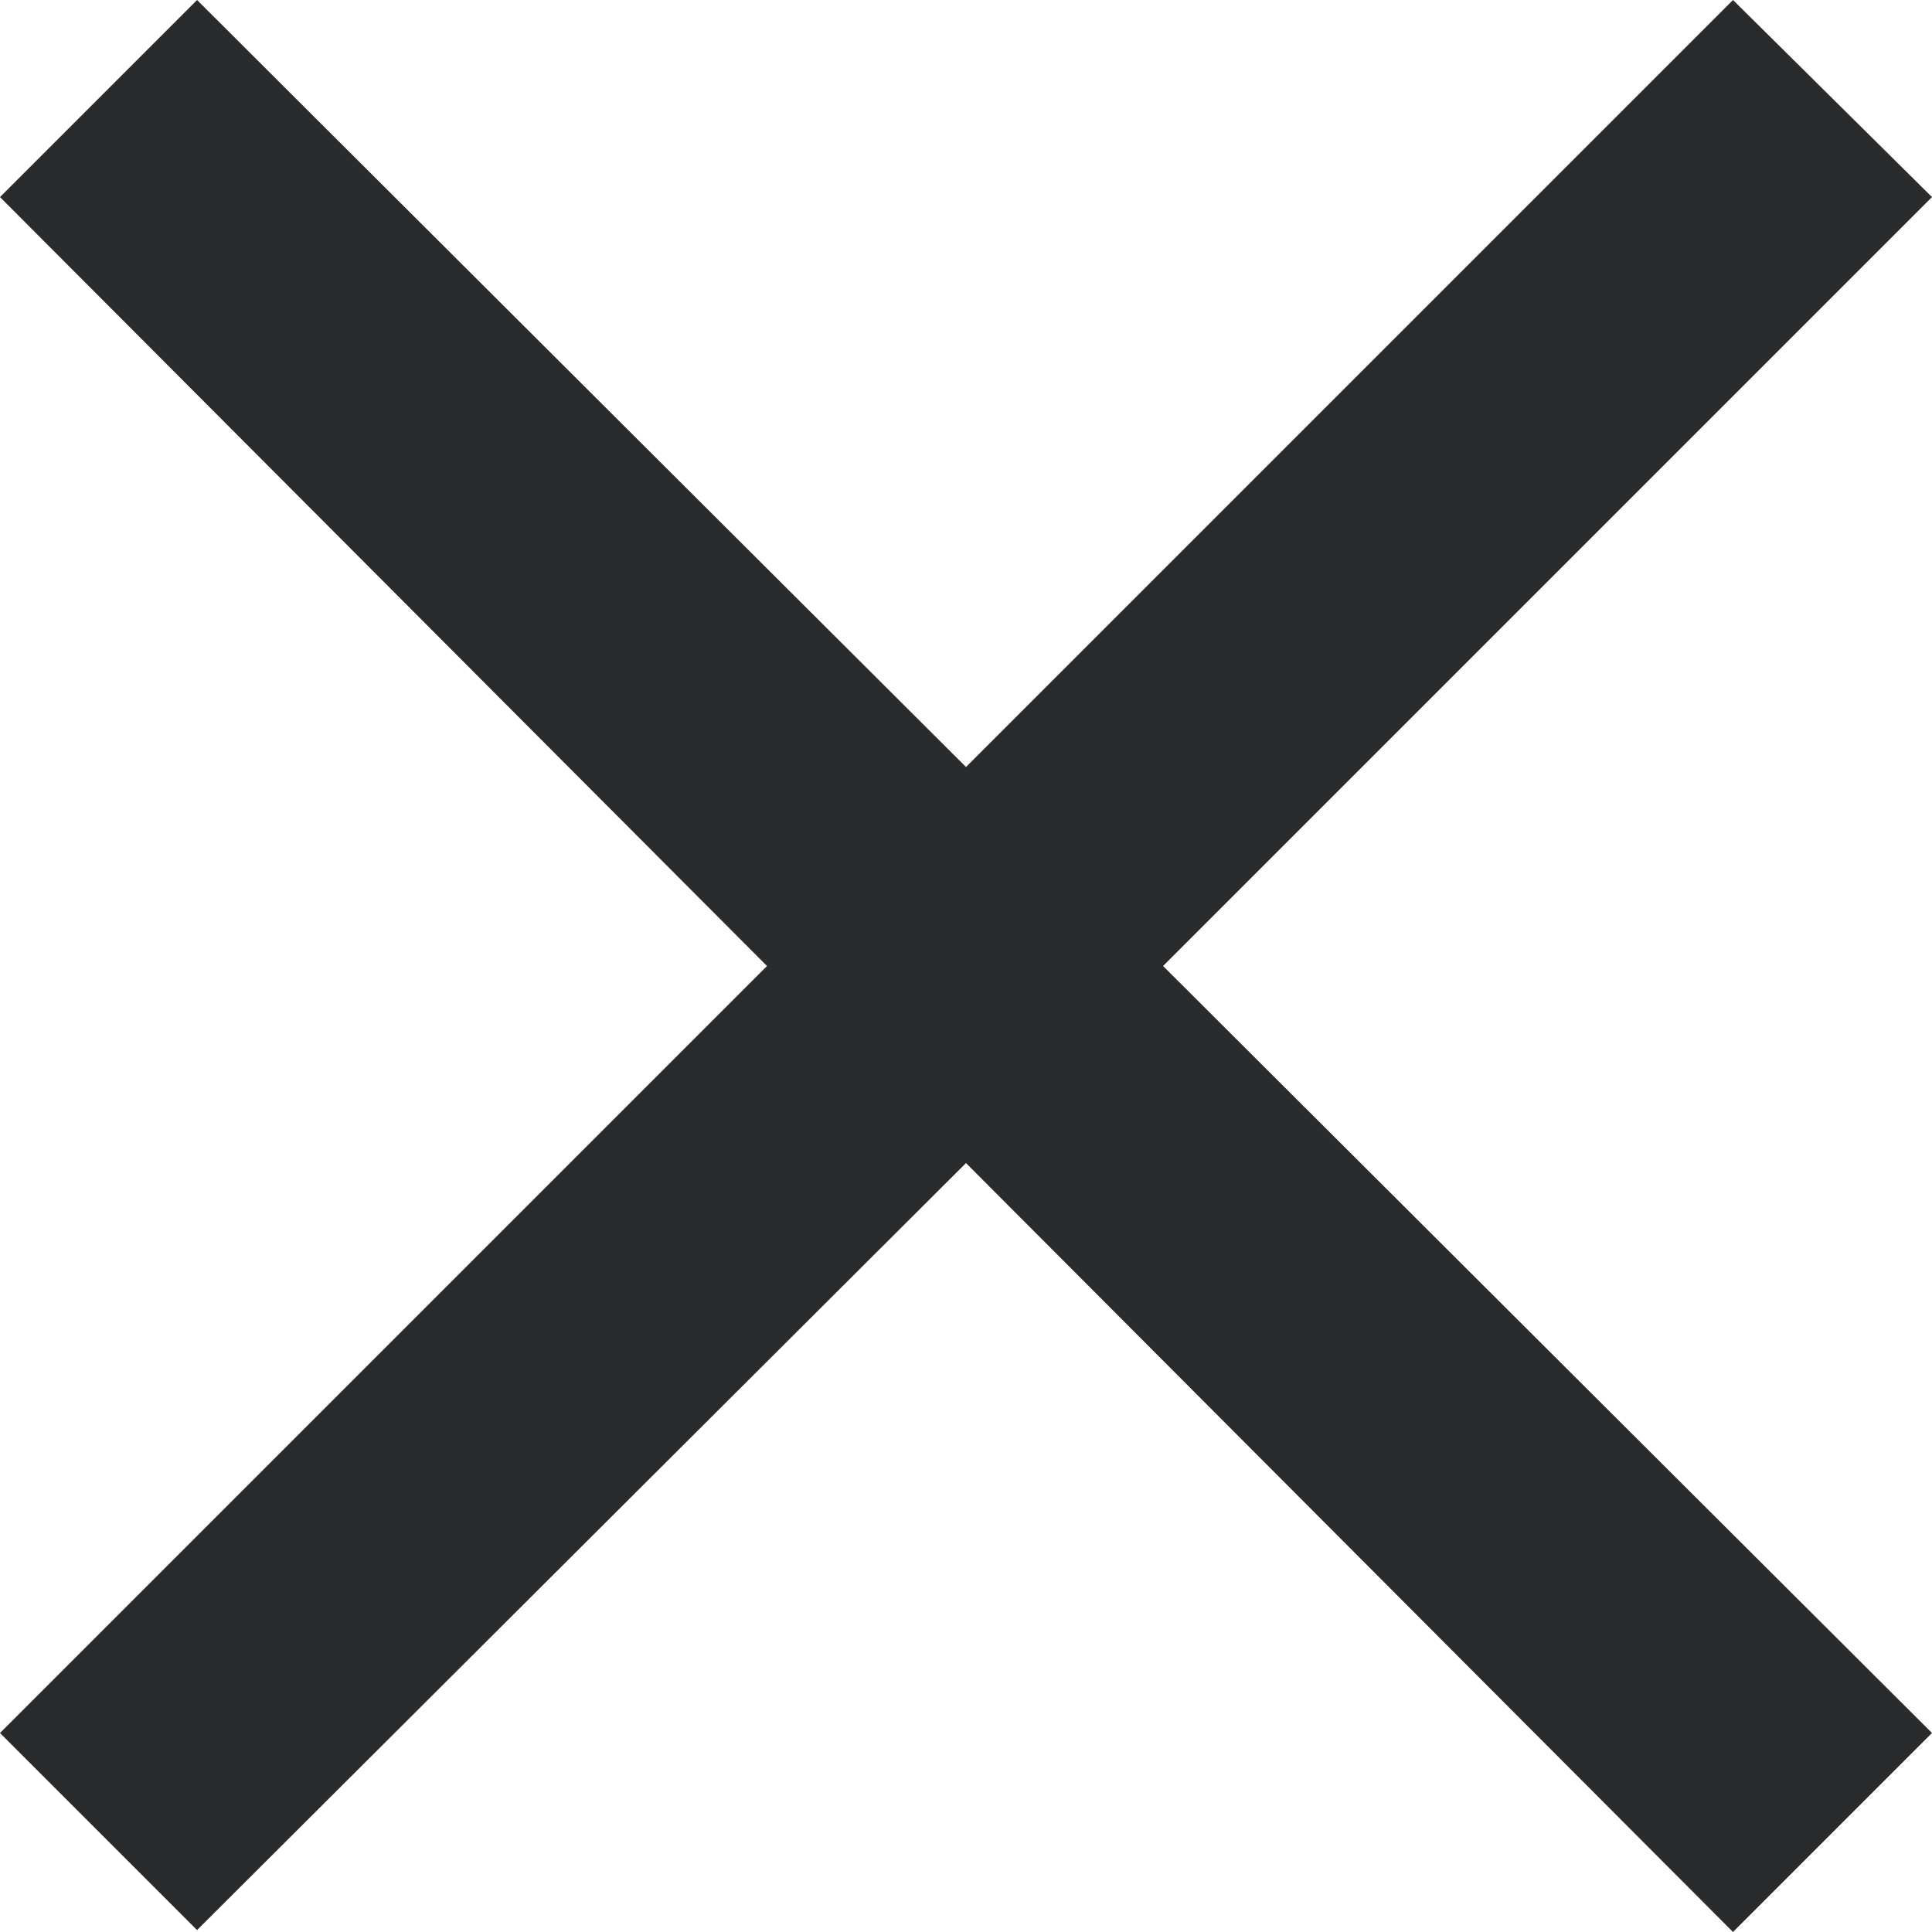
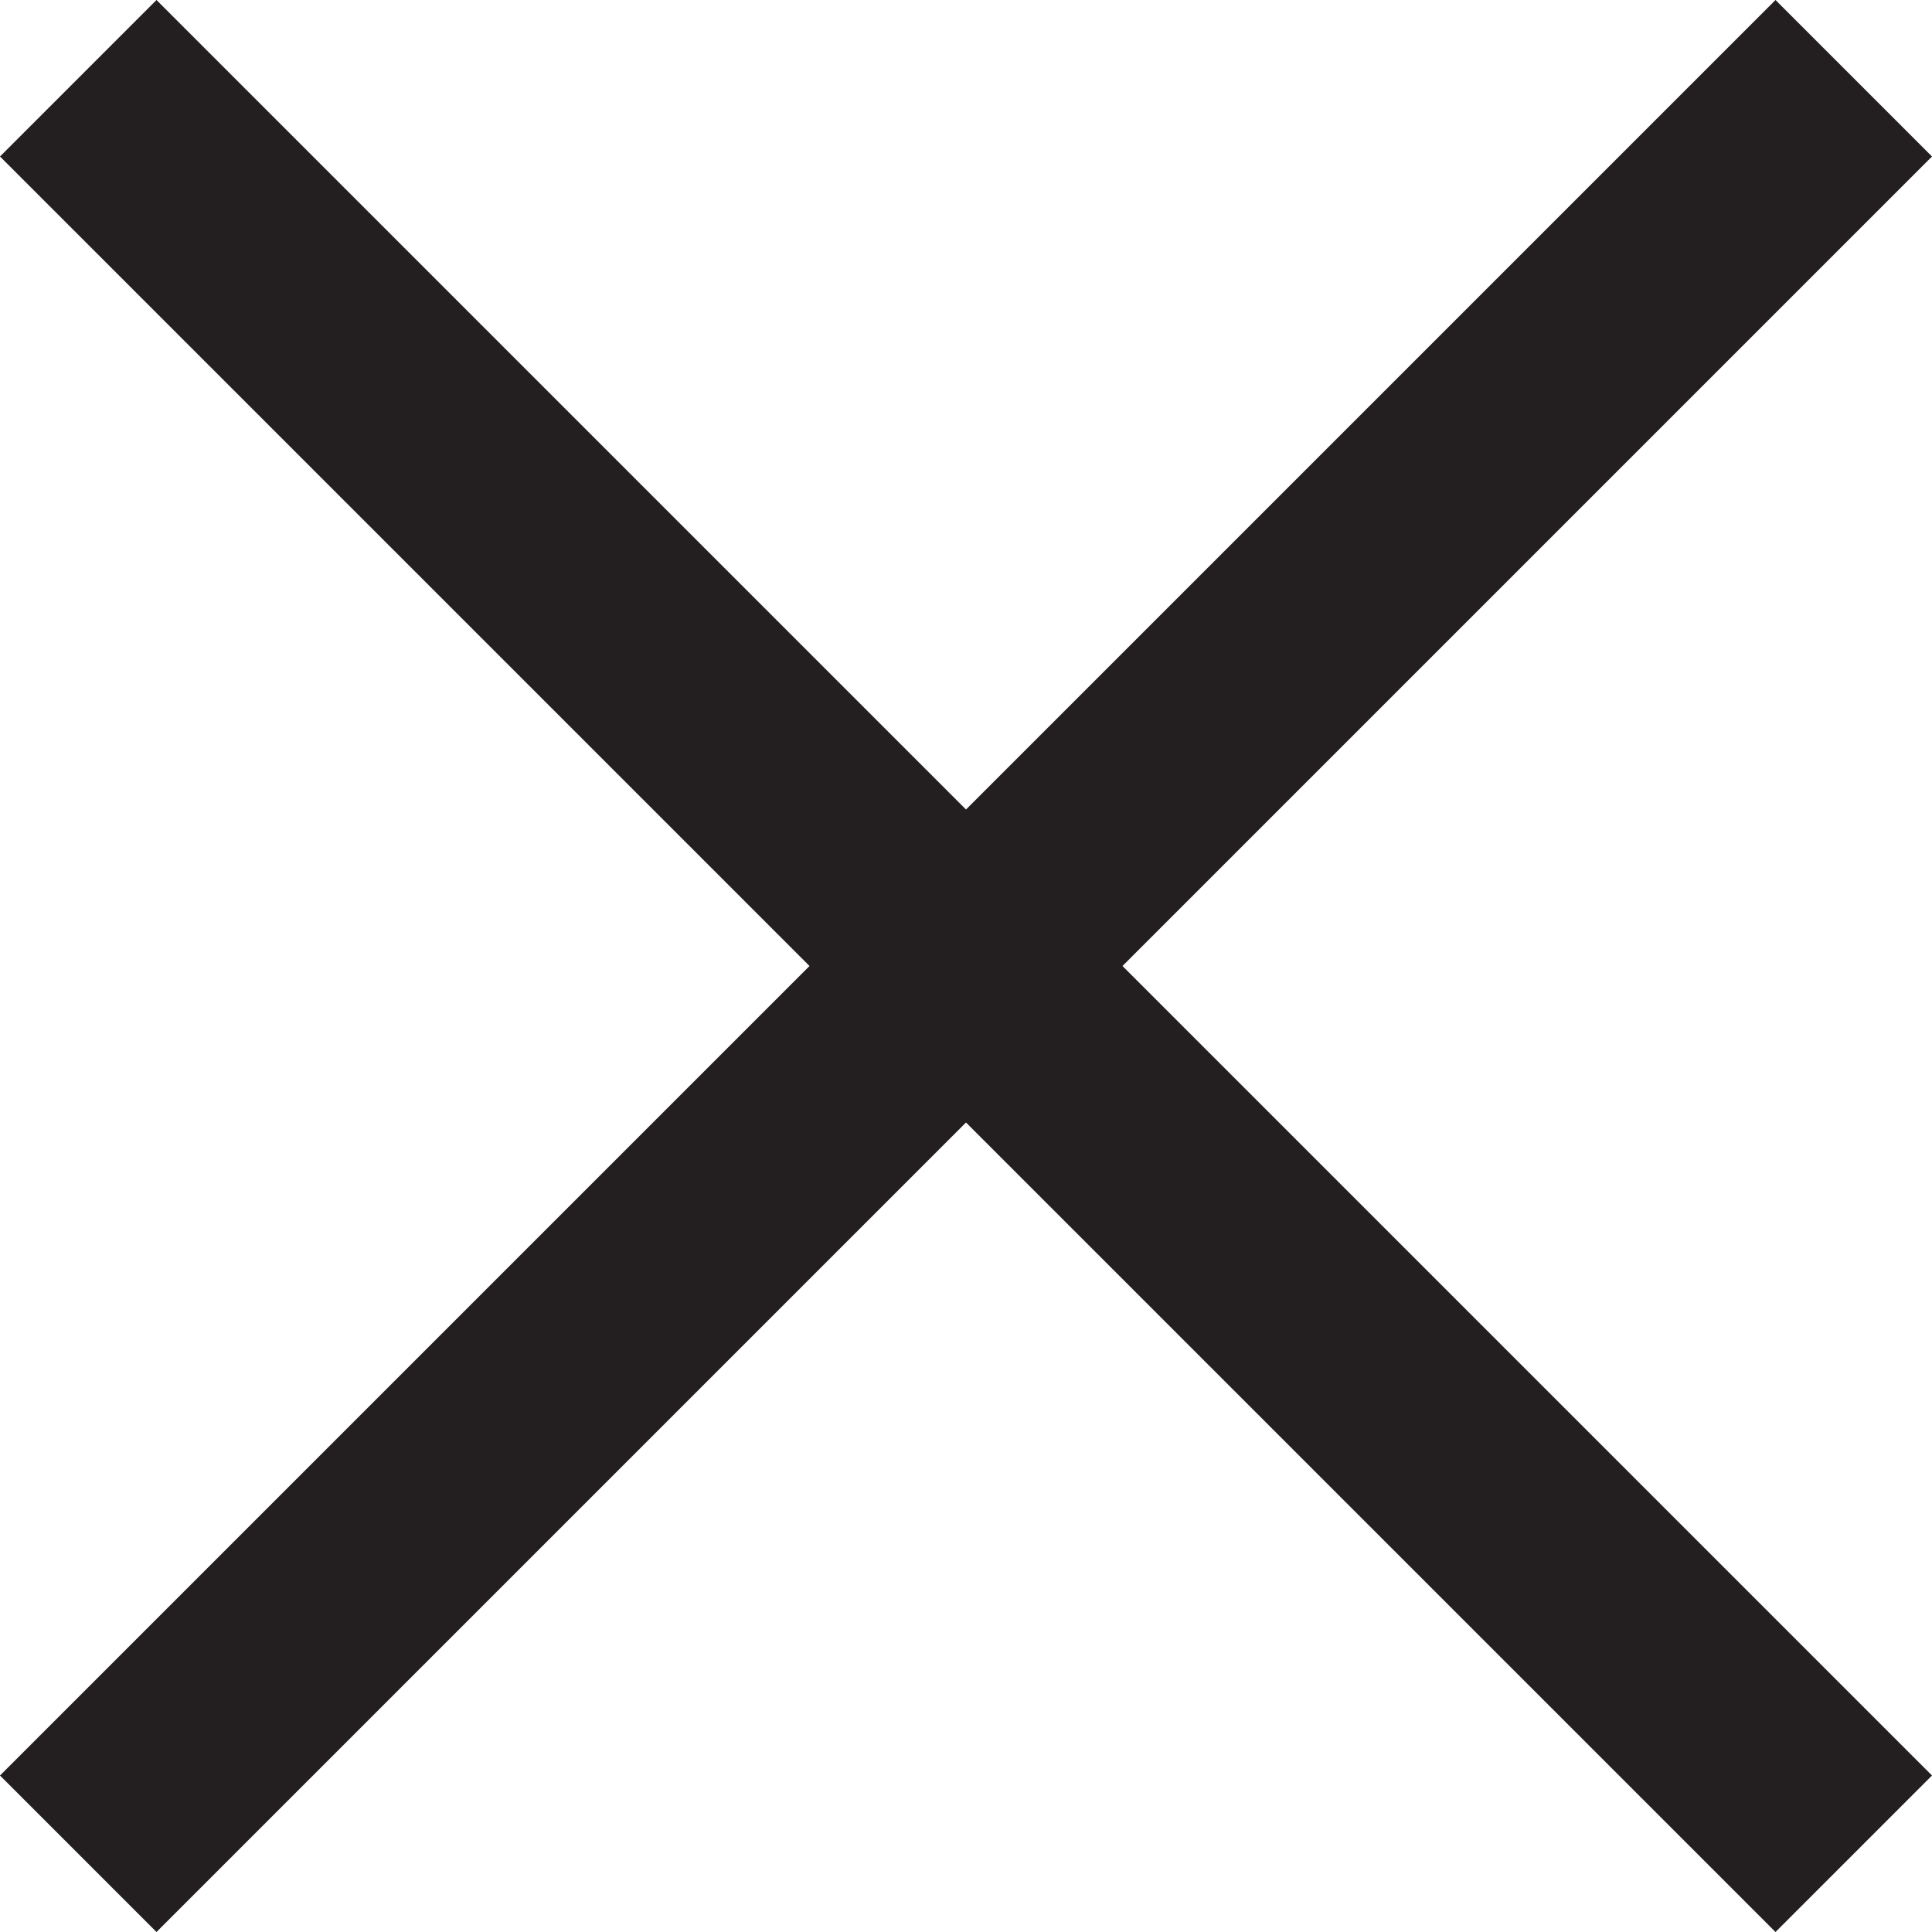
<svg xmlns="http://www.w3.org/2000/svg" version="1.1" id="Layer_1" x="0px" y="0px" viewBox="0 0 100 100" style="enable-background:new 0 0 100 100;" xml:space="preserve">
  <style type="text/css">
- 	.st0{fill:#2A2B2C;}
+ 	.st0{fill:#231F20;}
</style>
-   <path class="st0" d="M100,89.7L60.2,50L100,10.2L89.7,0L50,39.7L10.2,0L0,10.2L39.7,50L0,89.7l10.2,10.2L50,60.2L89.7,100L100,89.7z  " />
+   <polygon class="st0" points="100,8.1 91.9,0 50,41.9 8.1,0 0,8.1 41.9,50 0,91.9 8.1,100 50,58.1 91.9,100 100,91.9 58.1,50 " />
</svg>
